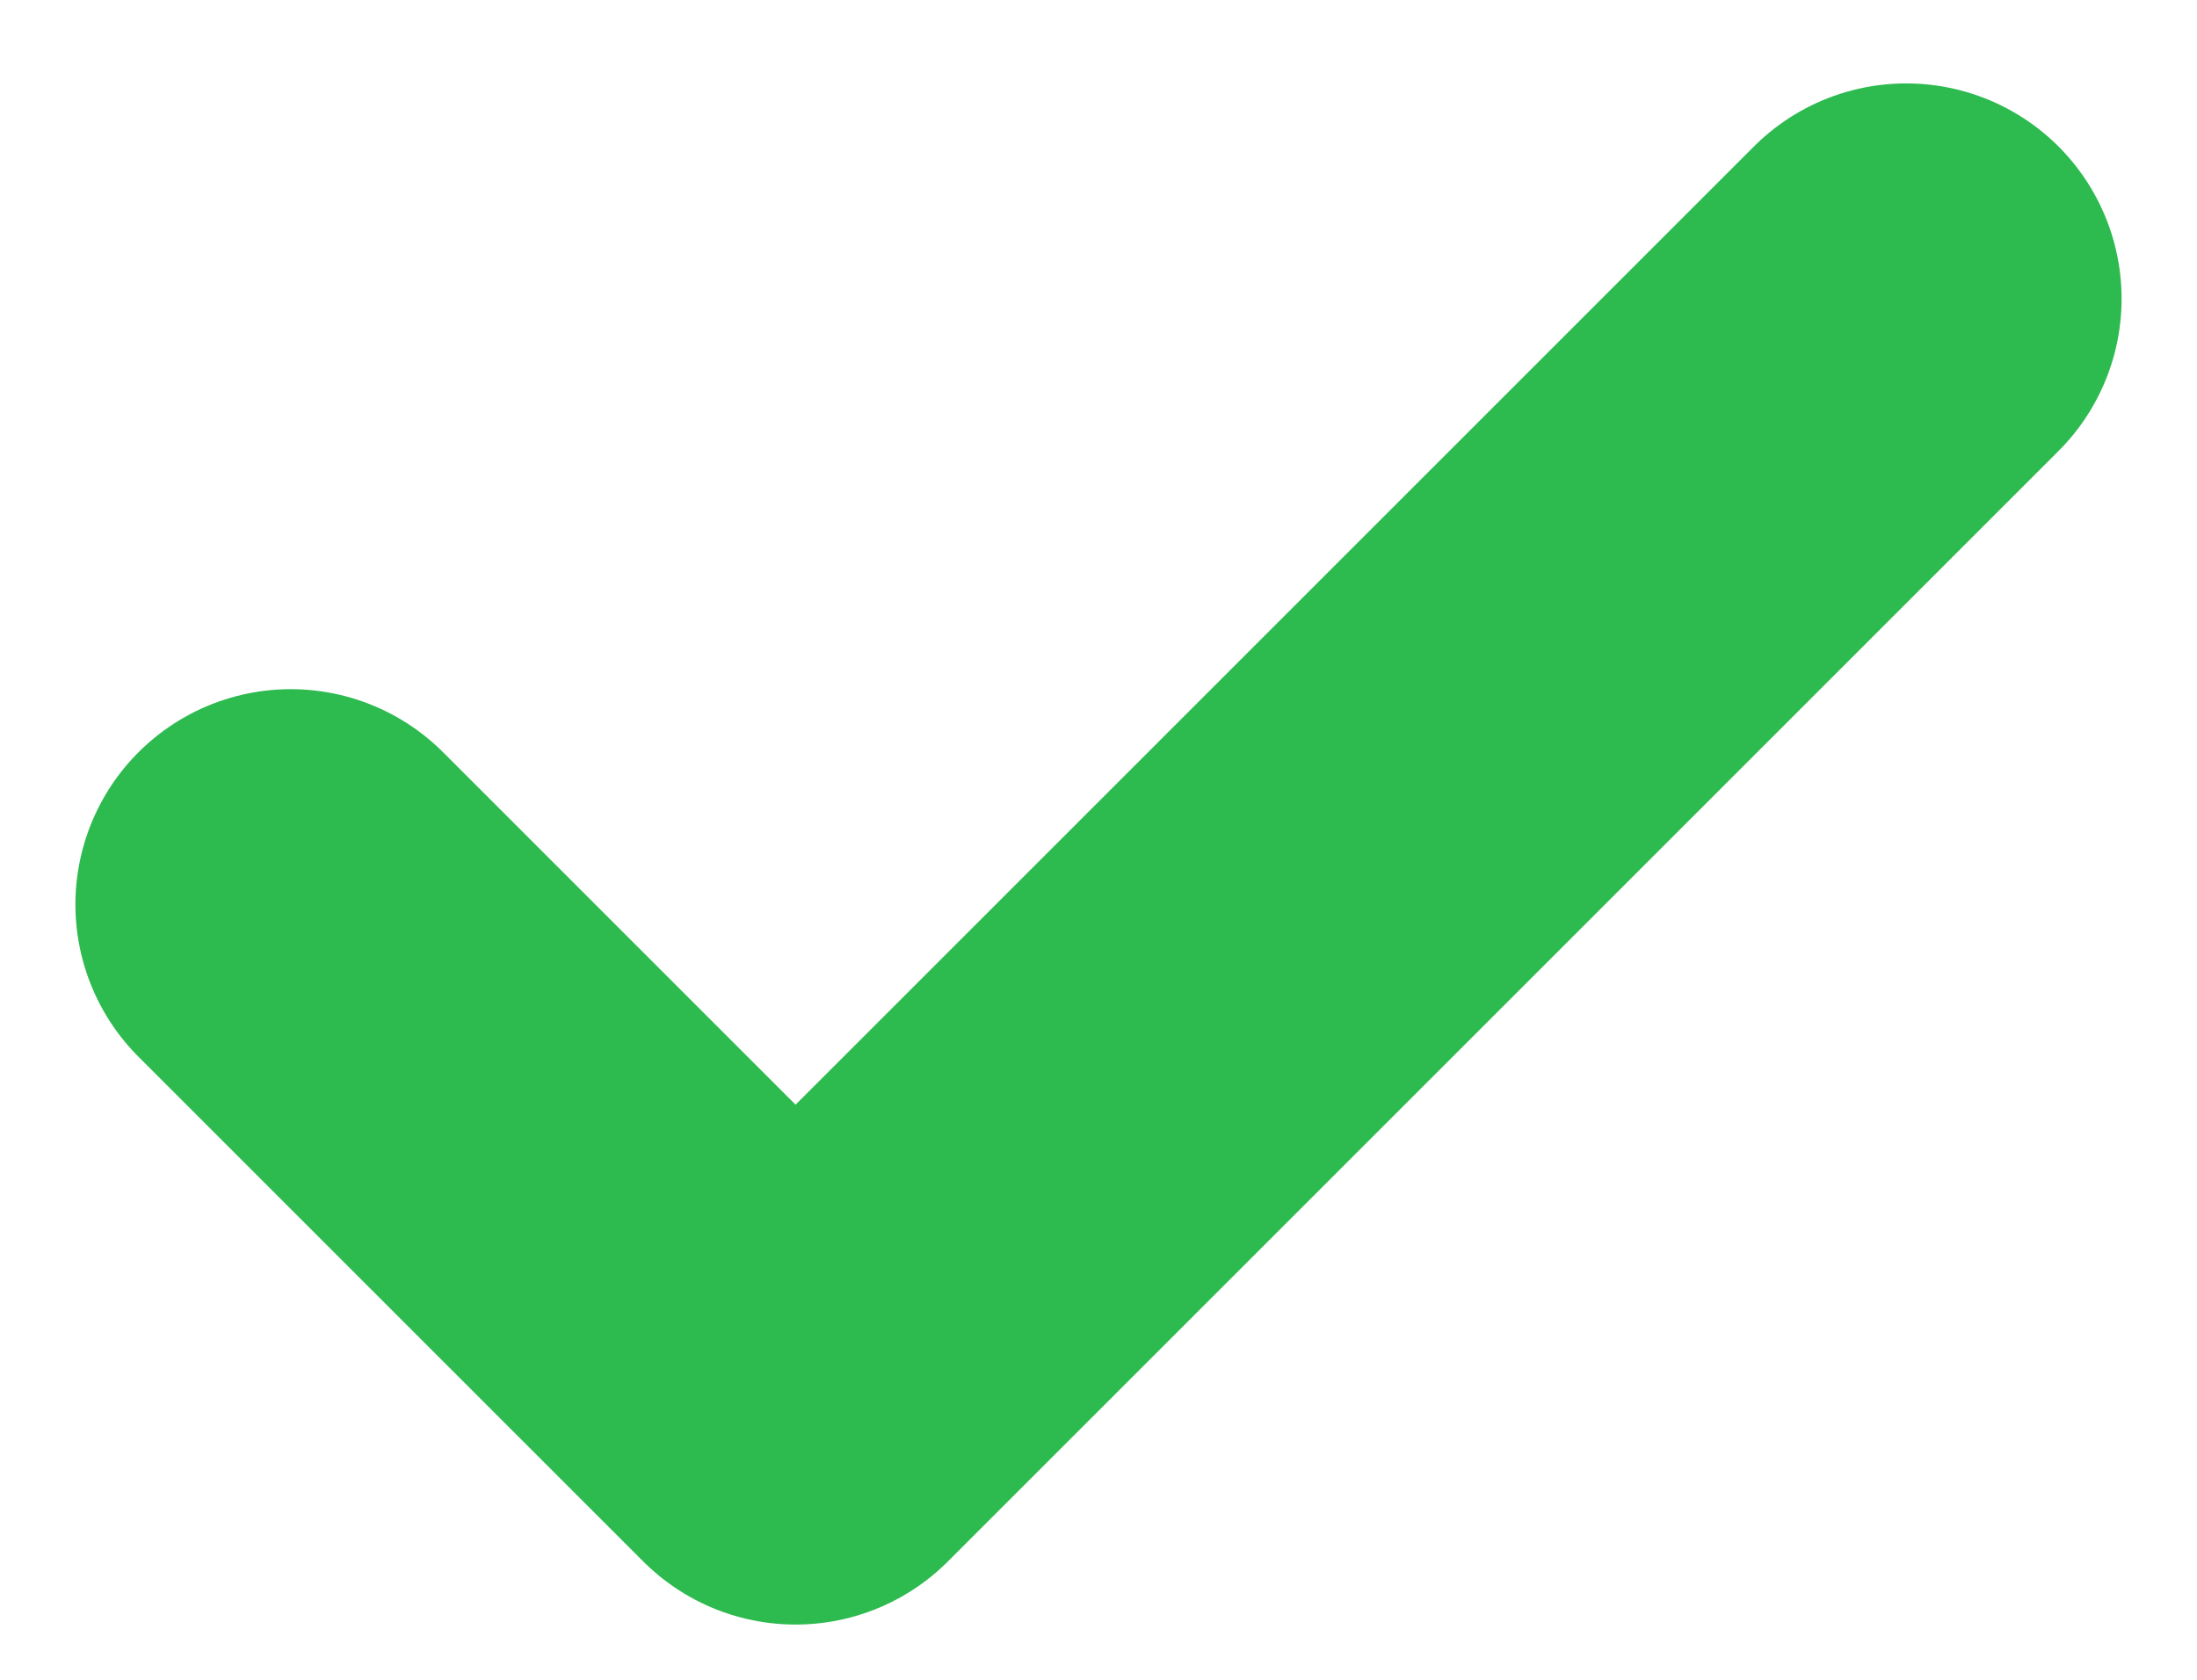
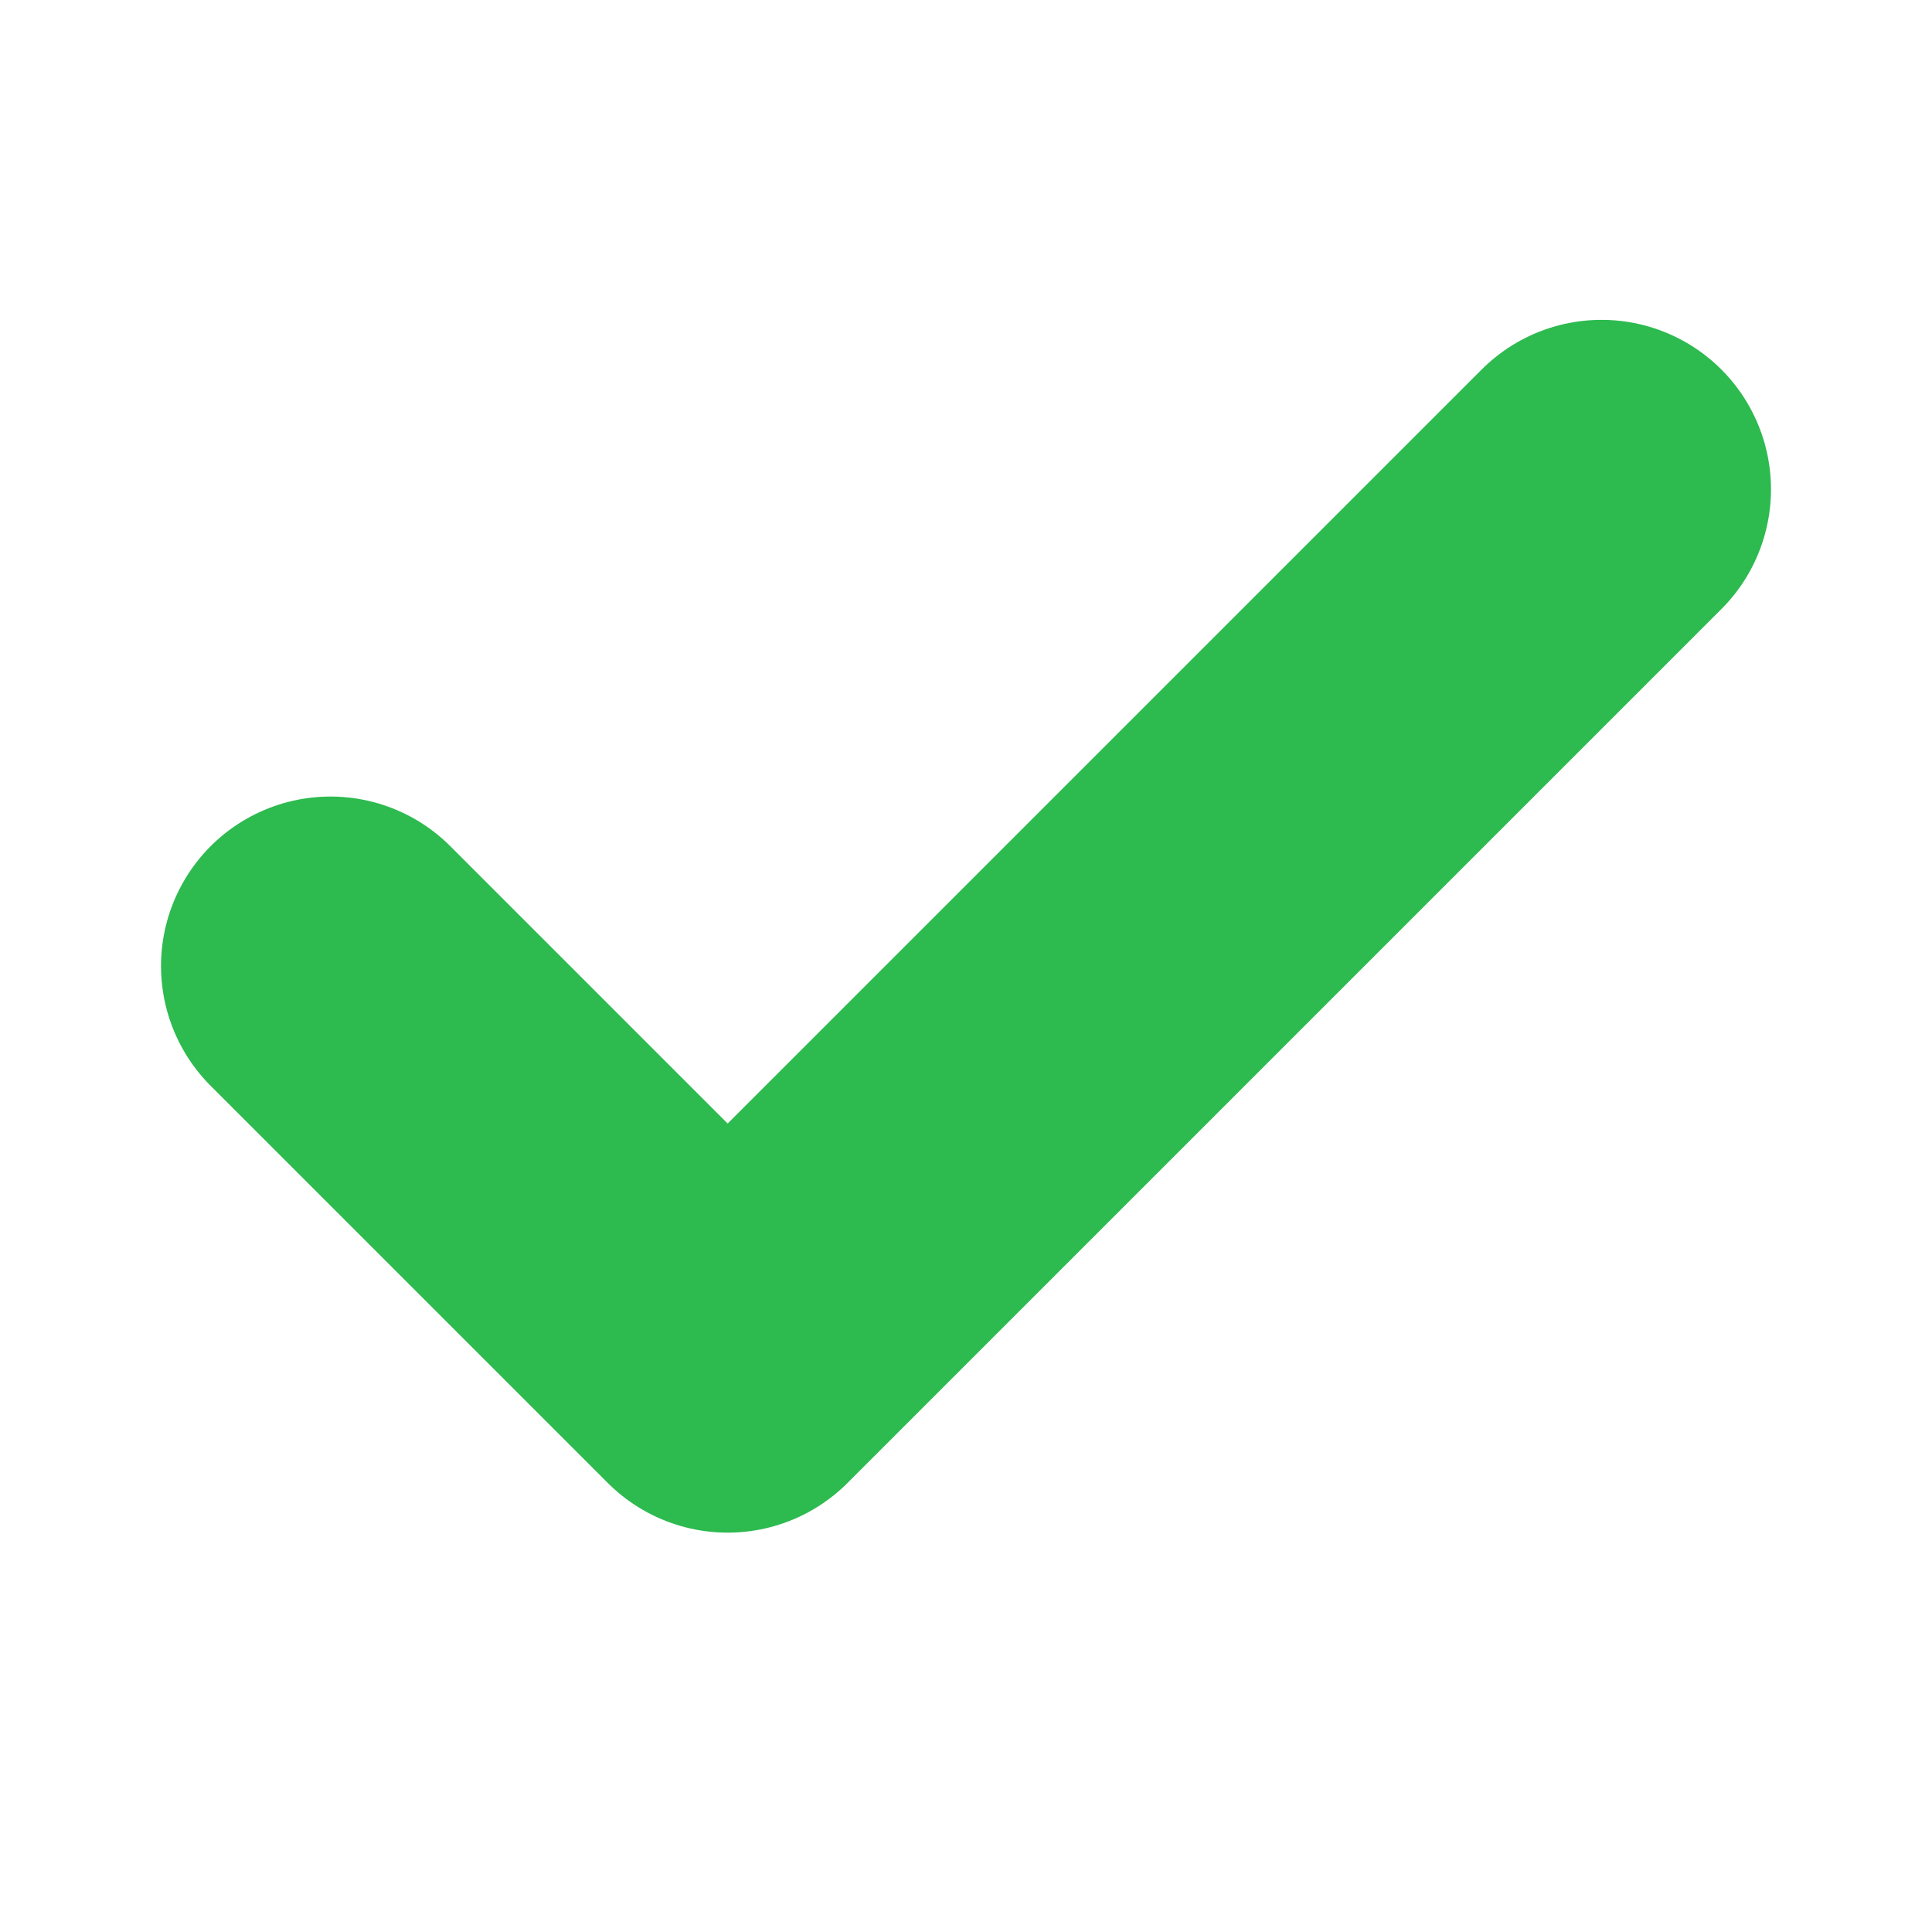
- <svg xmlns="http://www.w3.org/2000/svg" width="17" height="13" viewBox="0 0 17 13" fill="none">
-   <path d="M14.75 2.312L6.156 10.906L2.25 7" stroke="#2DBA4F" stroke-width="3.333" stroke-linecap="round" stroke-linejoin="round" />
+ <svg xmlns="http://www.w3.org/2000/svg" width="19" height="19" viewBox="0 0 19 19" fill="none">
+   <path d="M15.75 4.812L7.156 13.406L3.25 9.5" stroke="#2DBA4F" stroke-width="3.333" stroke-linecap="round" stroke-linejoin="round" />
</svg>
